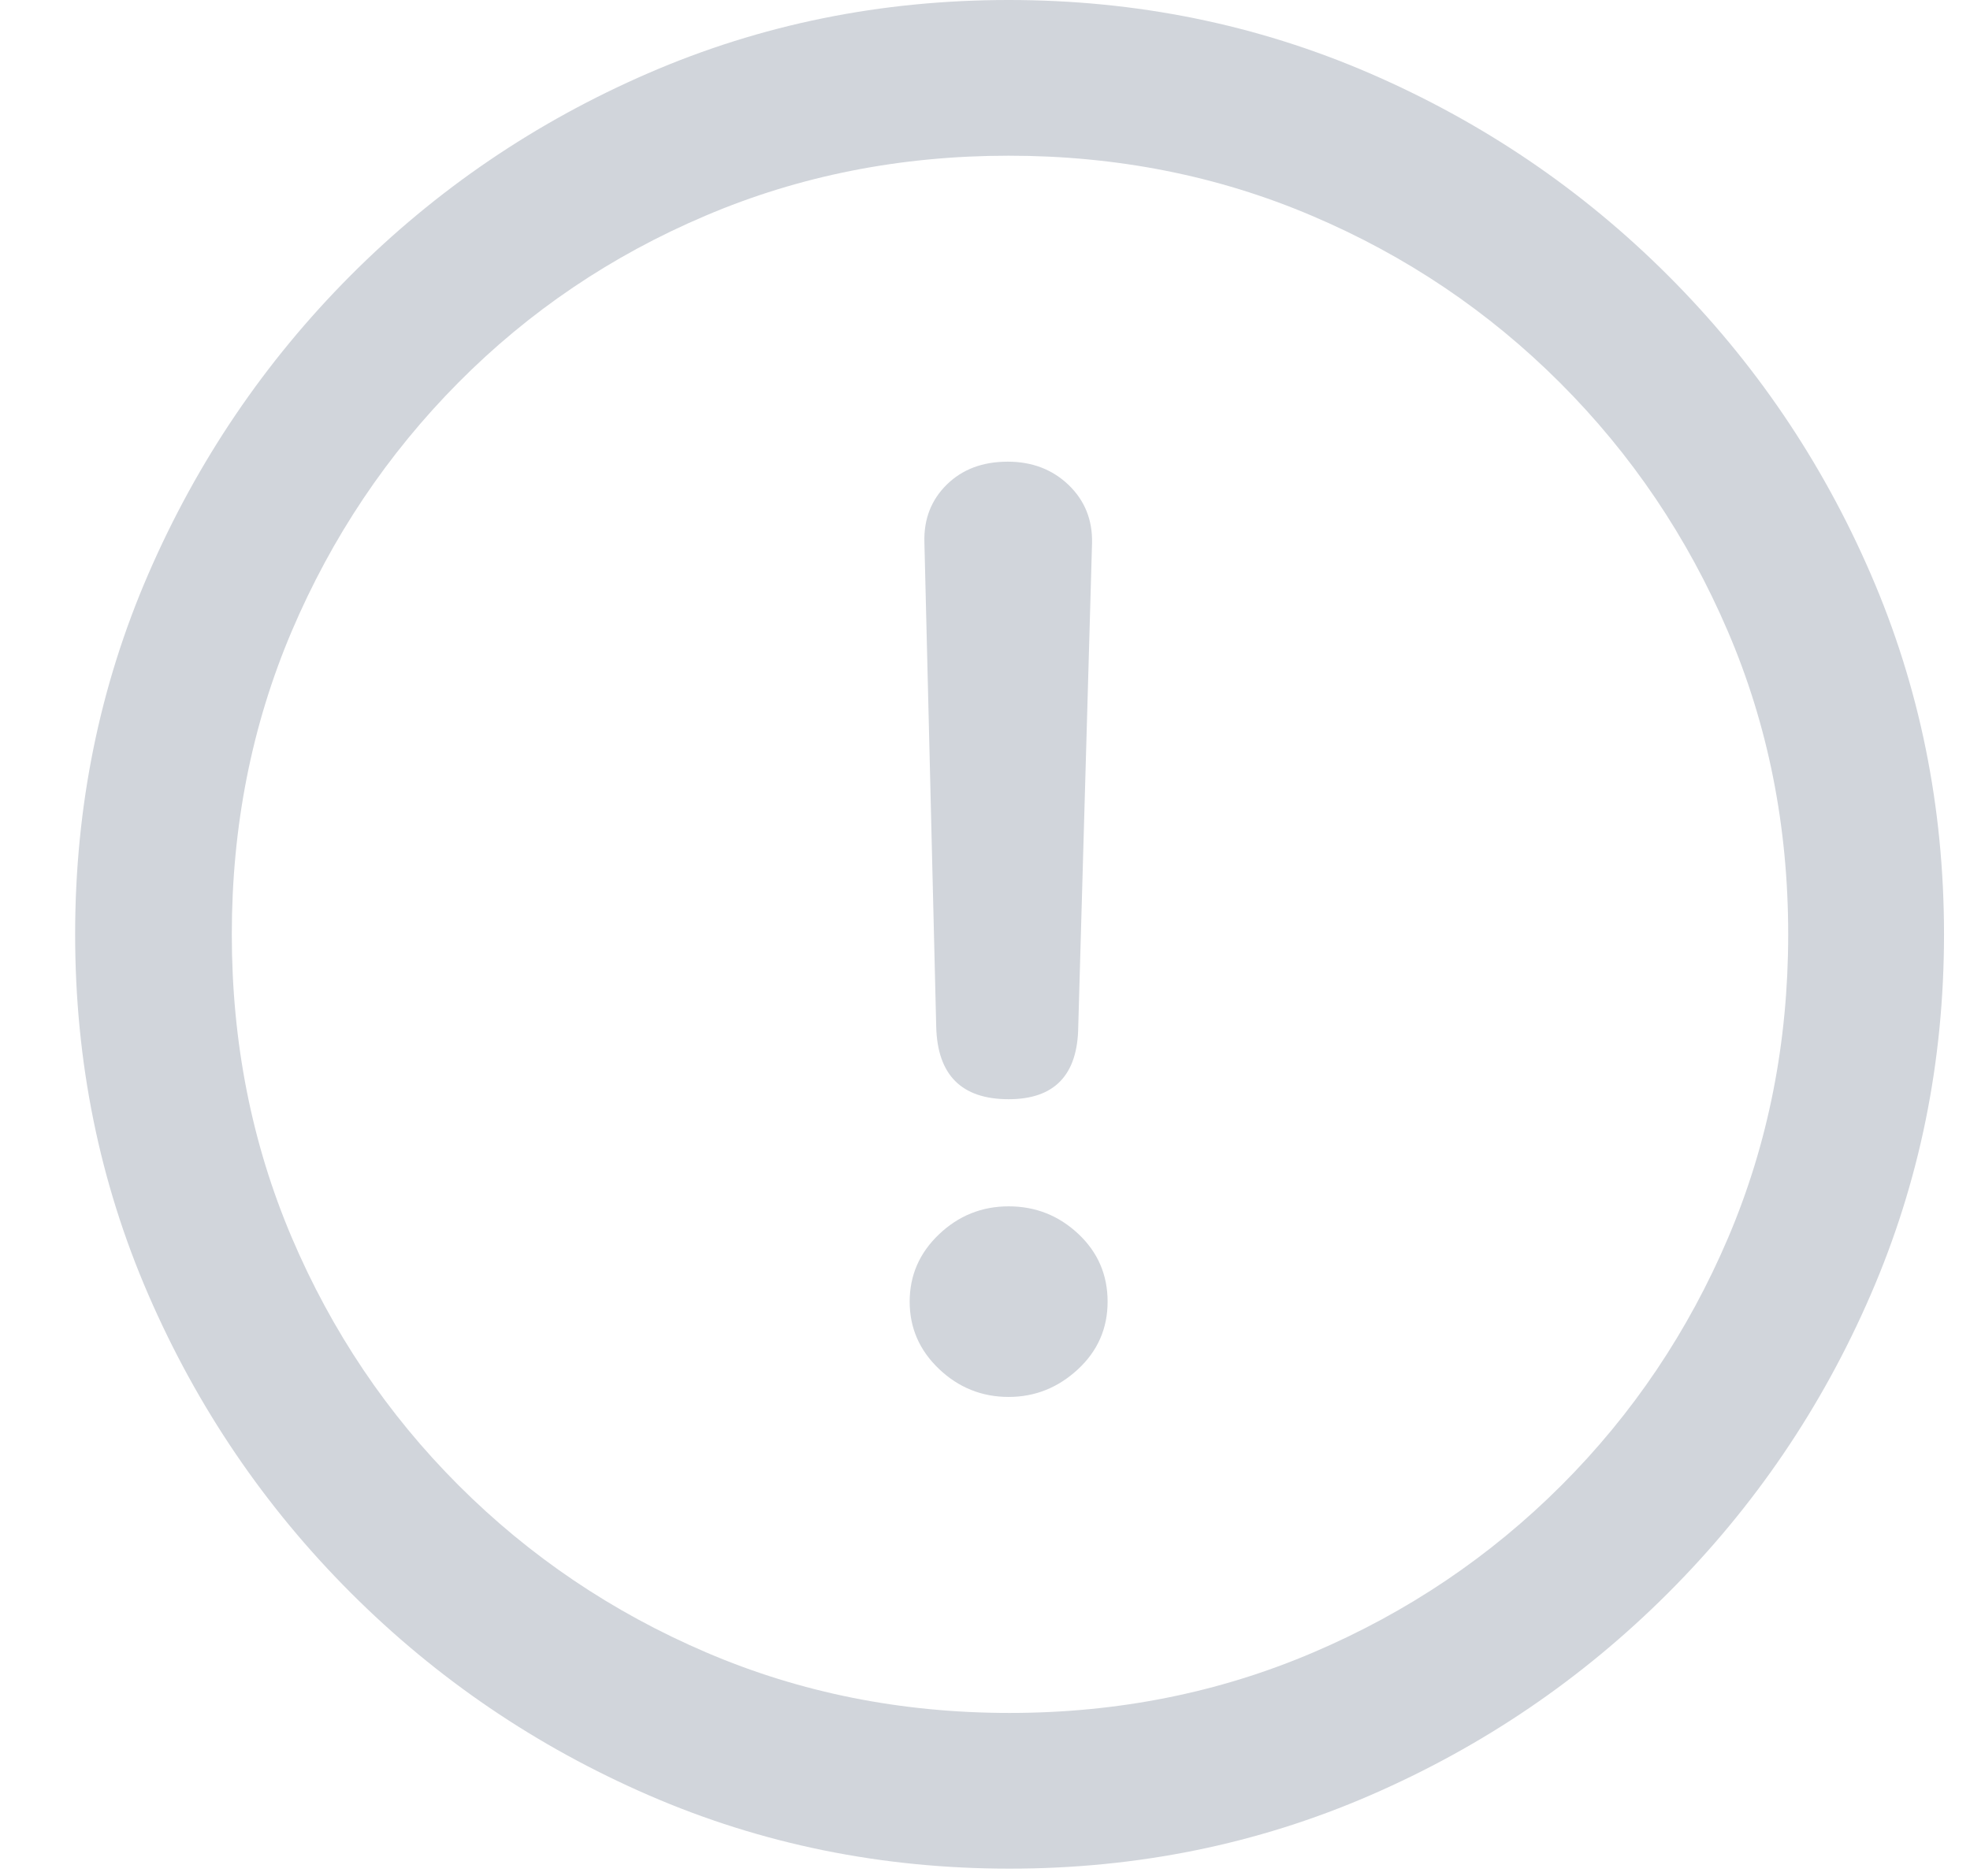
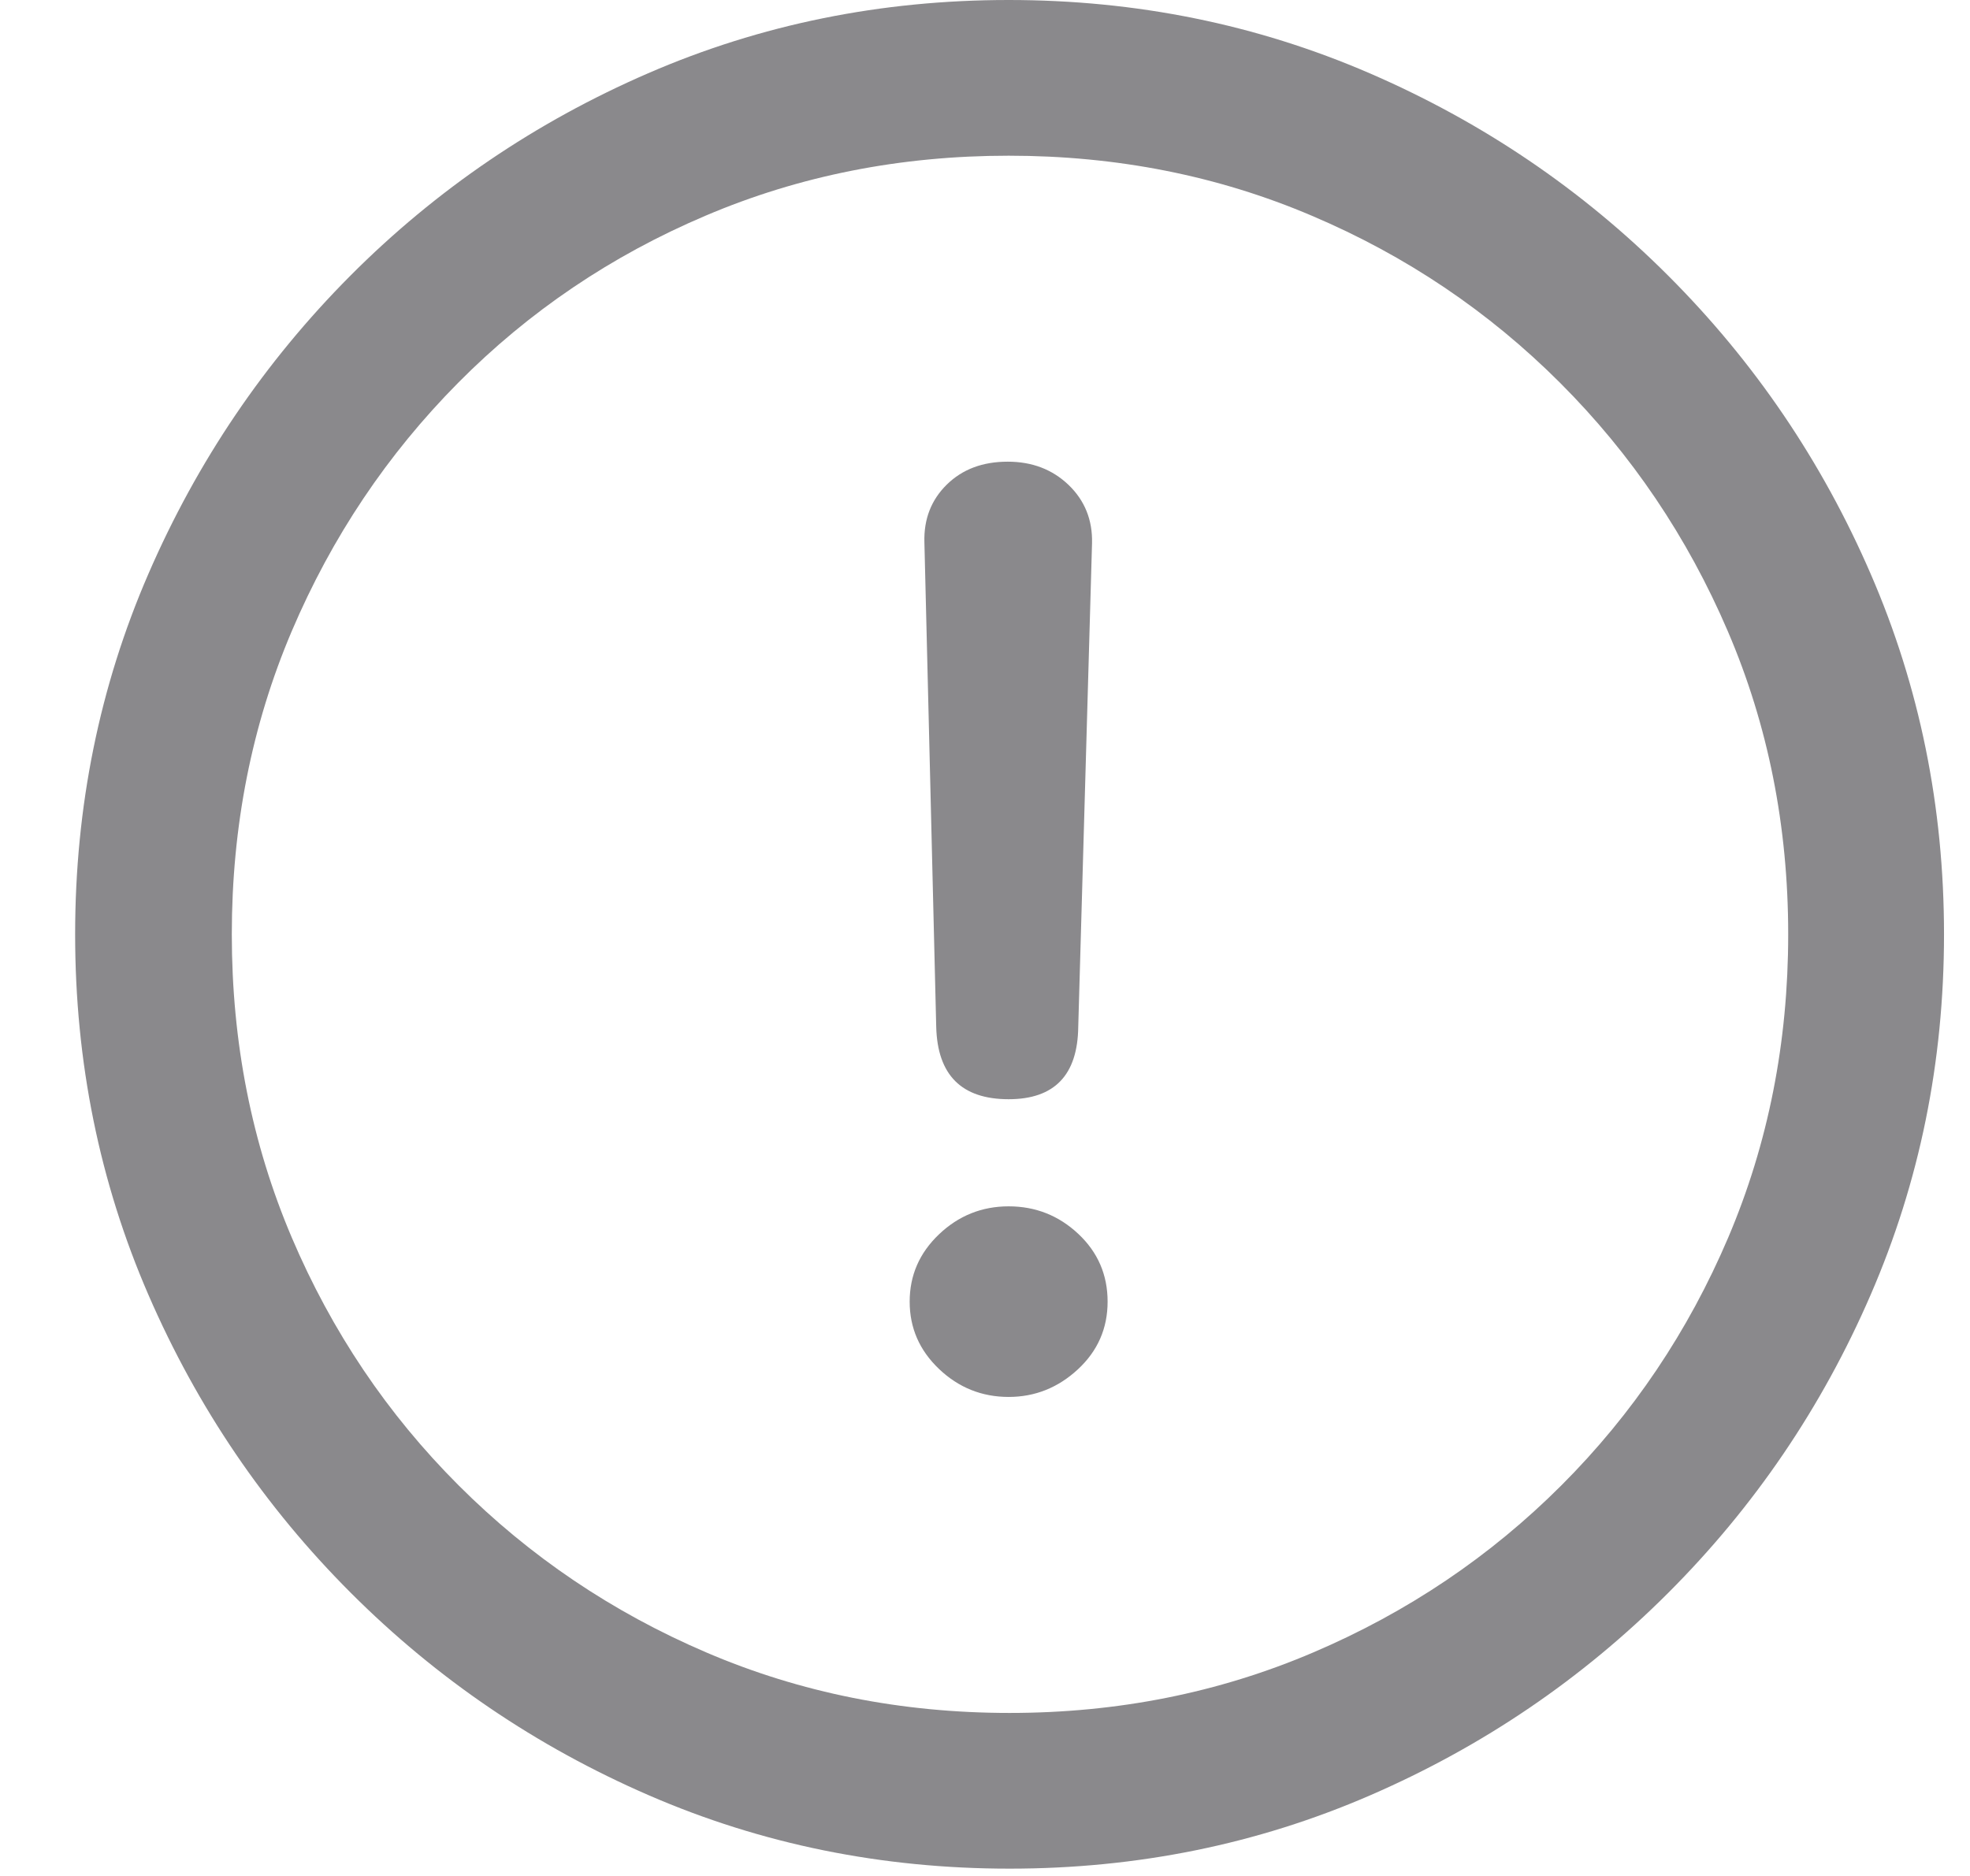
<svg xmlns="http://www.w3.org/2000/svg" width="21" height="20" viewBox="0 0 21 20" fill="none">
-   <path d="M10.762 19.922C12.122 19.922 13.403 19.662 14.604 19.141C15.806 18.62 16.865 17.9 17.783 16.982C18.701 16.064 19.421 15.005 19.941 13.804C20.462 12.603 20.723 11.322 20.723 9.961C20.723 8.6 20.462 7.319 19.941 6.118C19.421 4.917 18.701 3.857 17.783 2.939C16.865 2.021 15.804 1.302 14.6 0.781C13.395 0.26 12.113 0 10.752 0C9.391 0 8.11 0.26 6.909 0.781C5.708 1.302 4.65 2.021 3.735 2.939C2.821 3.857 2.103 4.917 1.582 6.118C1.061 7.319 0.801 8.6 0.801 9.961C0.801 11.322 1.061 12.603 1.582 13.804C2.103 15.005 2.822 16.064 3.74 16.982C4.658 17.9 5.718 18.62 6.919 19.141C8.12 19.662 9.401 19.922 10.762 19.922ZM10.762 18.262C9.609 18.262 8.532 18.047 7.529 17.617C6.527 17.188 5.646 16.593 4.888 15.835C4.129 15.076 3.537 14.196 3.11 13.193C2.684 12.191 2.471 11.113 2.471 9.961C2.471 8.809 2.684 7.731 3.11 6.729C3.537 5.726 4.128 4.844 4.883 4.082C5.638 3.32 6.517 2.726 7.52 2.3C8.522 1.873 9.6 1.66 10.752 1.66C11.904 1.66 12.982 1.873 13.984 2.3C14.987 2.726 15.869 3.32 16.631 4.082C17.393 4.844 17.988 5.726 18.418 6.729C18.848 7.731 19.062 8.809 19.062 9.961C19.062 11.113 18.849 12.191 18.423 13.193C17.996 14.196 17.404 15.076 16.645 15.835C15.887 16.593 15.005 17.188 13.999 17.617C12.993 18.047 11.914 18.262 10.762 18.262ZM10.752 11.719C11.24 11.719 11.488 11.462 11.494 10.947L11.641 5.791C11.647 5.544 11.564 5.337 11.392 5.171C11.219 5.005 11.003 4.922 10.742 4.922C10.475 4.922 10.259 5.003 10.093 5.166C9.927 5.329 9.847 5.534 9.854 5.781L9.98 10.947C9.993 11.462 10.251 11.719 10.752 11.719ZM10.752 14.893C11.032 14.893 11.278 14.795 11.489 14.6C11.701 14.404 11.807 14.163 11.807 13.877C11.807 13.591 11.703 13.35 11.494 13.154C11.286 12.959 11.038 12.861 10.752 12.861C10.466 12.861 10.218 12.961 10.01 13.159C9.801 13.358 9.697 13.597 9.697 13.877C9.697 14.157 9.801 14.396 10.01 14.595C10.218 14.793 10.466 14.893 10.752 14.893Z" fill="rgb(209 213 219)" />
+   <path d="M10.762 19.922C12.122 19.922 13.403 19.662 14.604 19.141C15.806 18.62 16.865 17.9 17.783 16.982C18.701 16.064 19.421 15.005 19.941 13.804C20.462 12.603 20.723 11.322 20.723 9.961C20.723 8.6 20.462 7.319 19.941 6.118C19.421 4.917 18.701 3.857 17.783 2.939C16.865 2.021 15.804 1.302 14.6 0.781C13.395 0.26 12.113 0 10.752 0C9.391 0 8.11 0.26 6.909 0.781C5.708 1.302 4.65 2.021 3.735 2.939C2.821 3.857 2.103 4.917 1.582 6.118C1.061 7.319 0.801 8.6 0.801 9.961C0.801 11.322 1.061 12.603 1.582 13.804C2.103 15.005 2.822 16.064 3.74 16.982C4.658 17.9 5.718 18.62 6.919 19.141C8.12 19.662 9.401 19.922 10.762 19.922ZM10.762 18.262C9.609 18.262 8.532 18.047 7.529 17.617C6.527 17.188 5.646 16.593 4.888 15.835C4.129 15.076 3.537 14.196 3.11 13.193C2.684 12.191 2.471 11.113 2.471 9.961C2.471 8.809 2.684 7.731 3.11 6.729C3.537 5.726 4.128 4.844 4.883 4.082C5.638 3.32 6.517 2.726 7.52 2.3C8.522 1.873 9.6 1.66 10.752 1.66C11.904 1.66 12.982 1.873 13.984 2.3C14.987 2.726 15.869 3.32 16.631 4.082C17.393 4.844 17.988 5.726 18.418 6.729C18.848 7.731 19.062 8.809 19.062 9.961C19.062 11.113 18.849 12.191 18.423 13.193C17.996 14.196 17.404 15.076 16.645 15.835C15.887 16.593 15.005 17.188 13.999 17.617C12.993 18.047 11.914 18.262 10.762 18.262ZM10.752 11.719C11.24 11.719 11.488 11.462 11.494 10.947L11.641 5.791C11.647 5.544 11.564 5.337 11.392 5.171C11.219 5.005 11.003 4.922 10.742 4.922C10.475 4.922 10.259 5.003 10.093 5.166C9.927 5.329 9.847 5.534 9.854 5.781L9.98 10.947C9.993 11.462 10.251 11.719 10.752 11.719ZM10.752 14.893C11.032 14.893 11.278 14.795 11.489 14.6C11.701 14.404 11.807 14.163 11.807 13.877C11.807 13.591 11.703 13.35 11.494 13.154C11.286 12.959 11.038 12.861 10.752 12.861C10.466 12.861 10.218 12.961 10.01 13.159C9.801 13.358 9.697 13.597 9.697 13.877C9.697 14.157 9.801 14.396 10.01 14.595C10.218 14.793 10.466 14.893 10.752 14.893Z" fill="rgb(138, 137, 140)" />
</svg>
